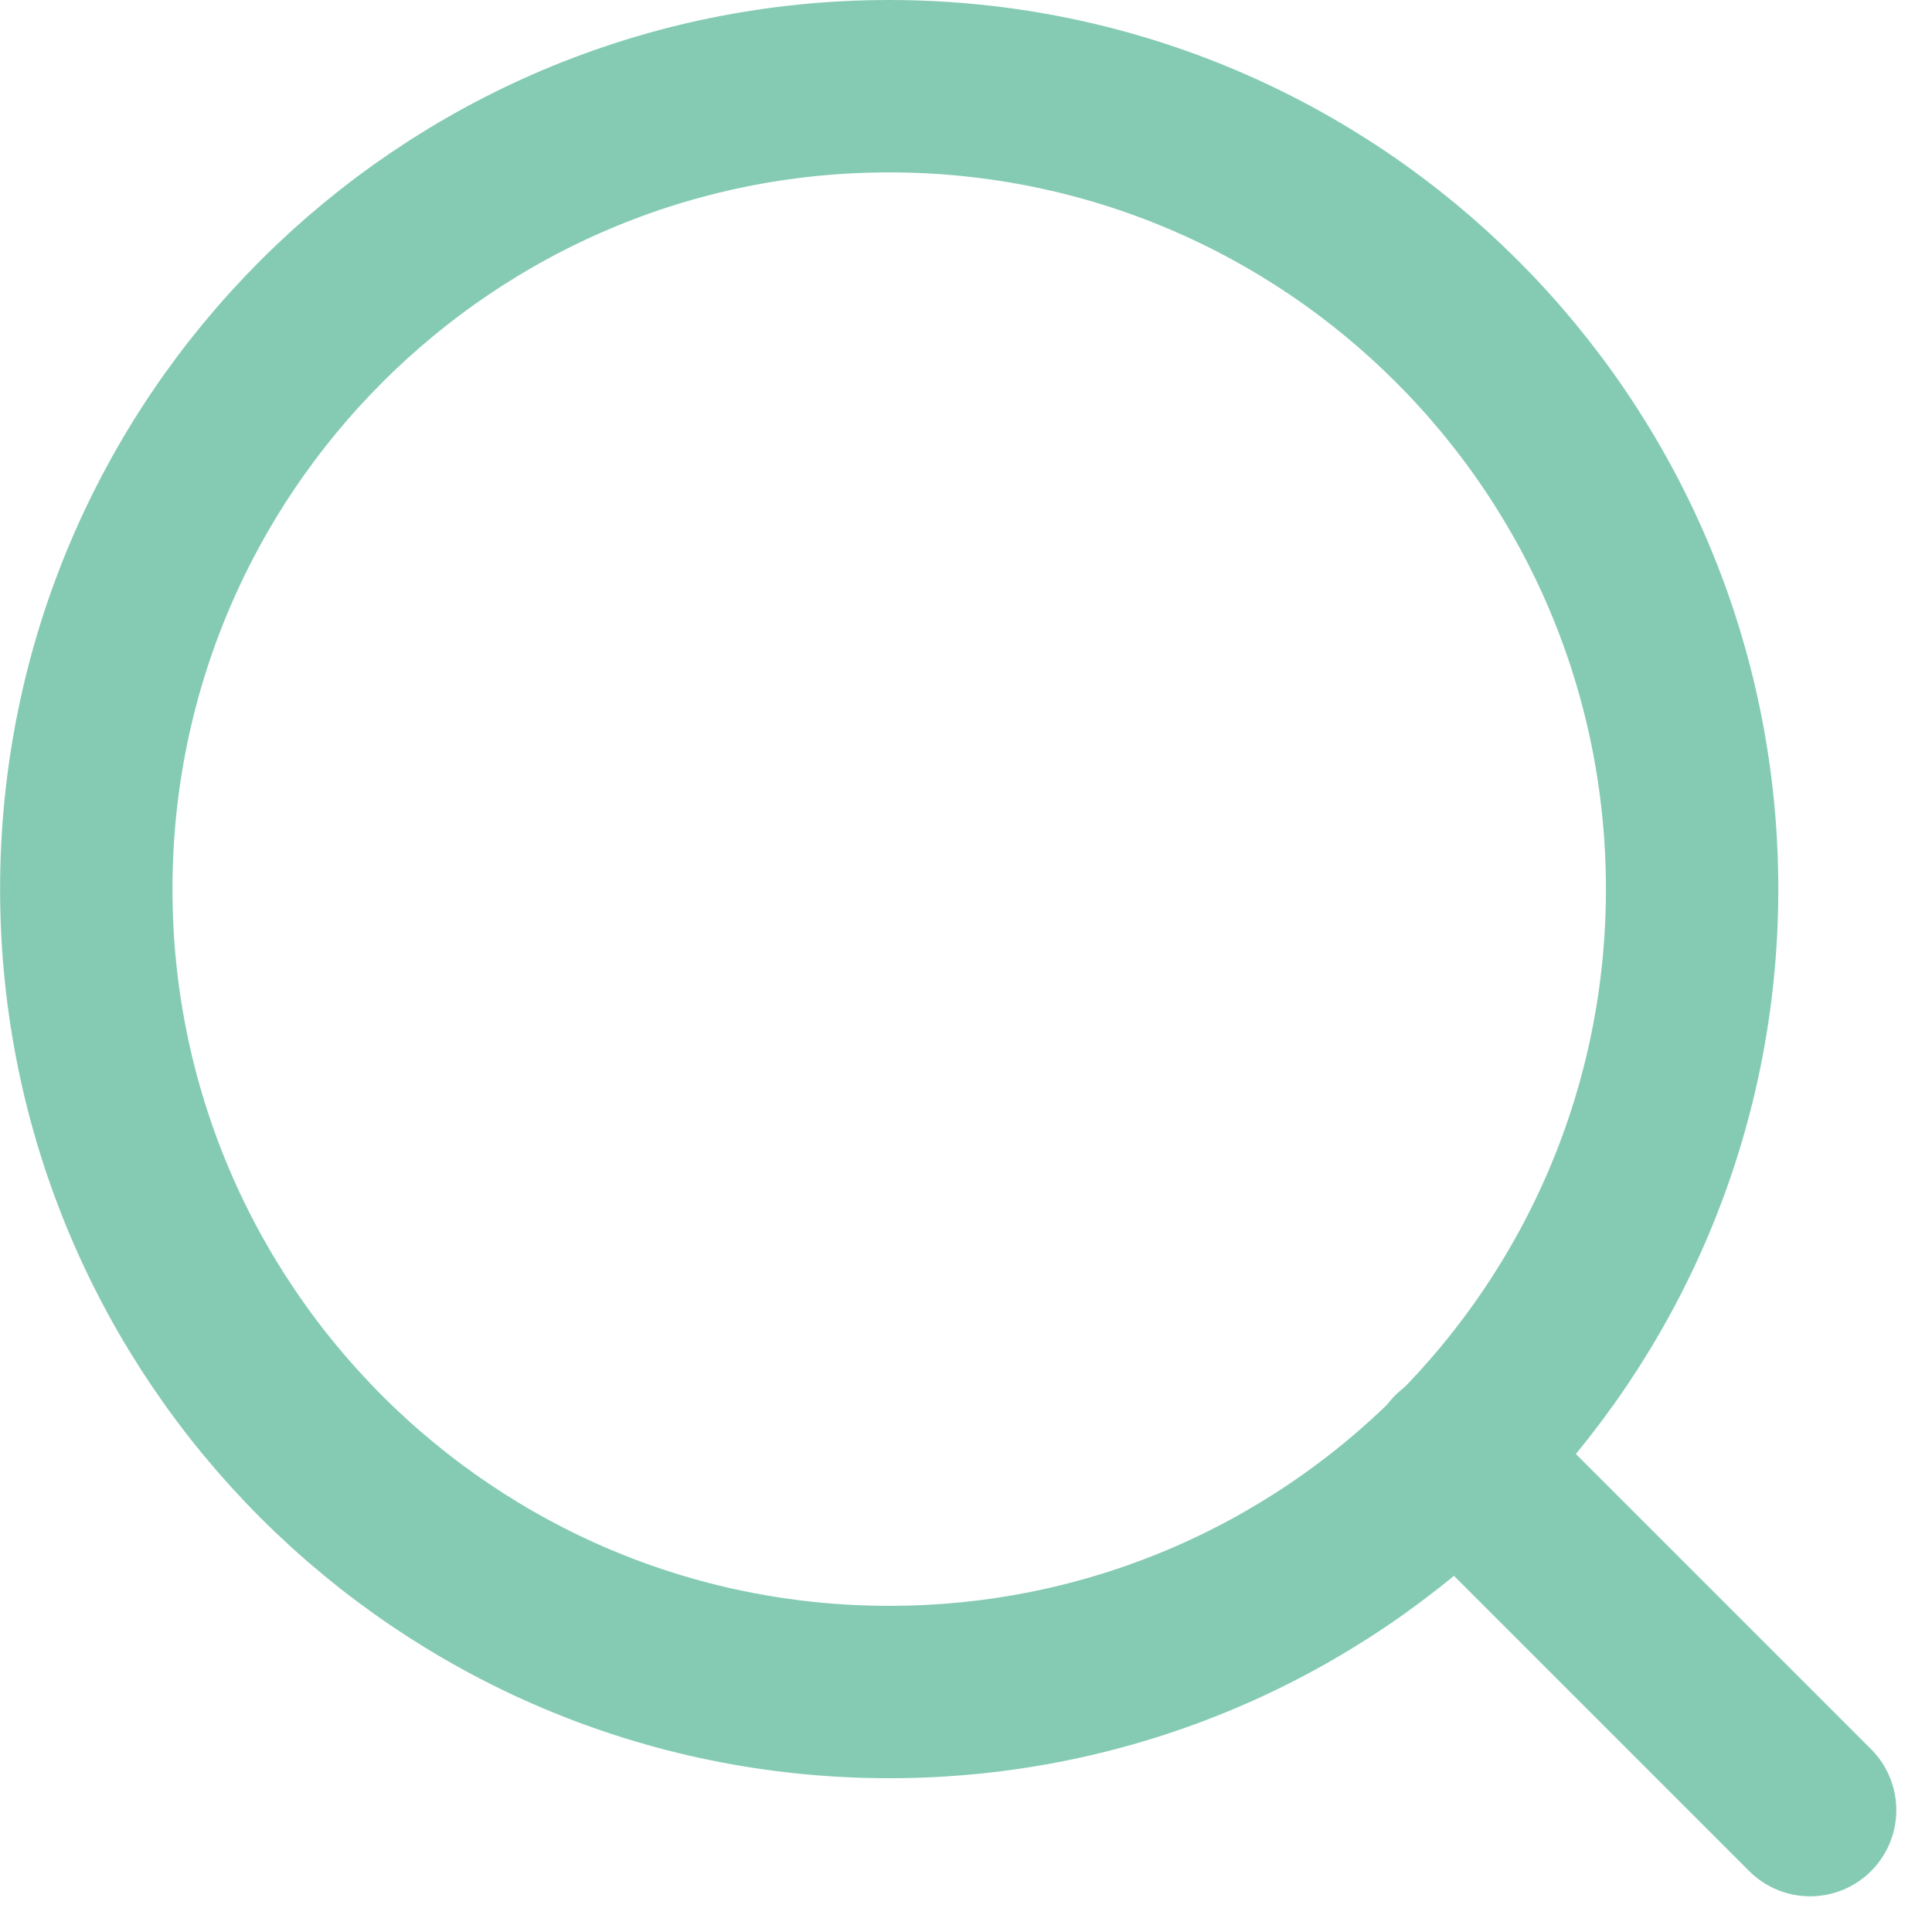
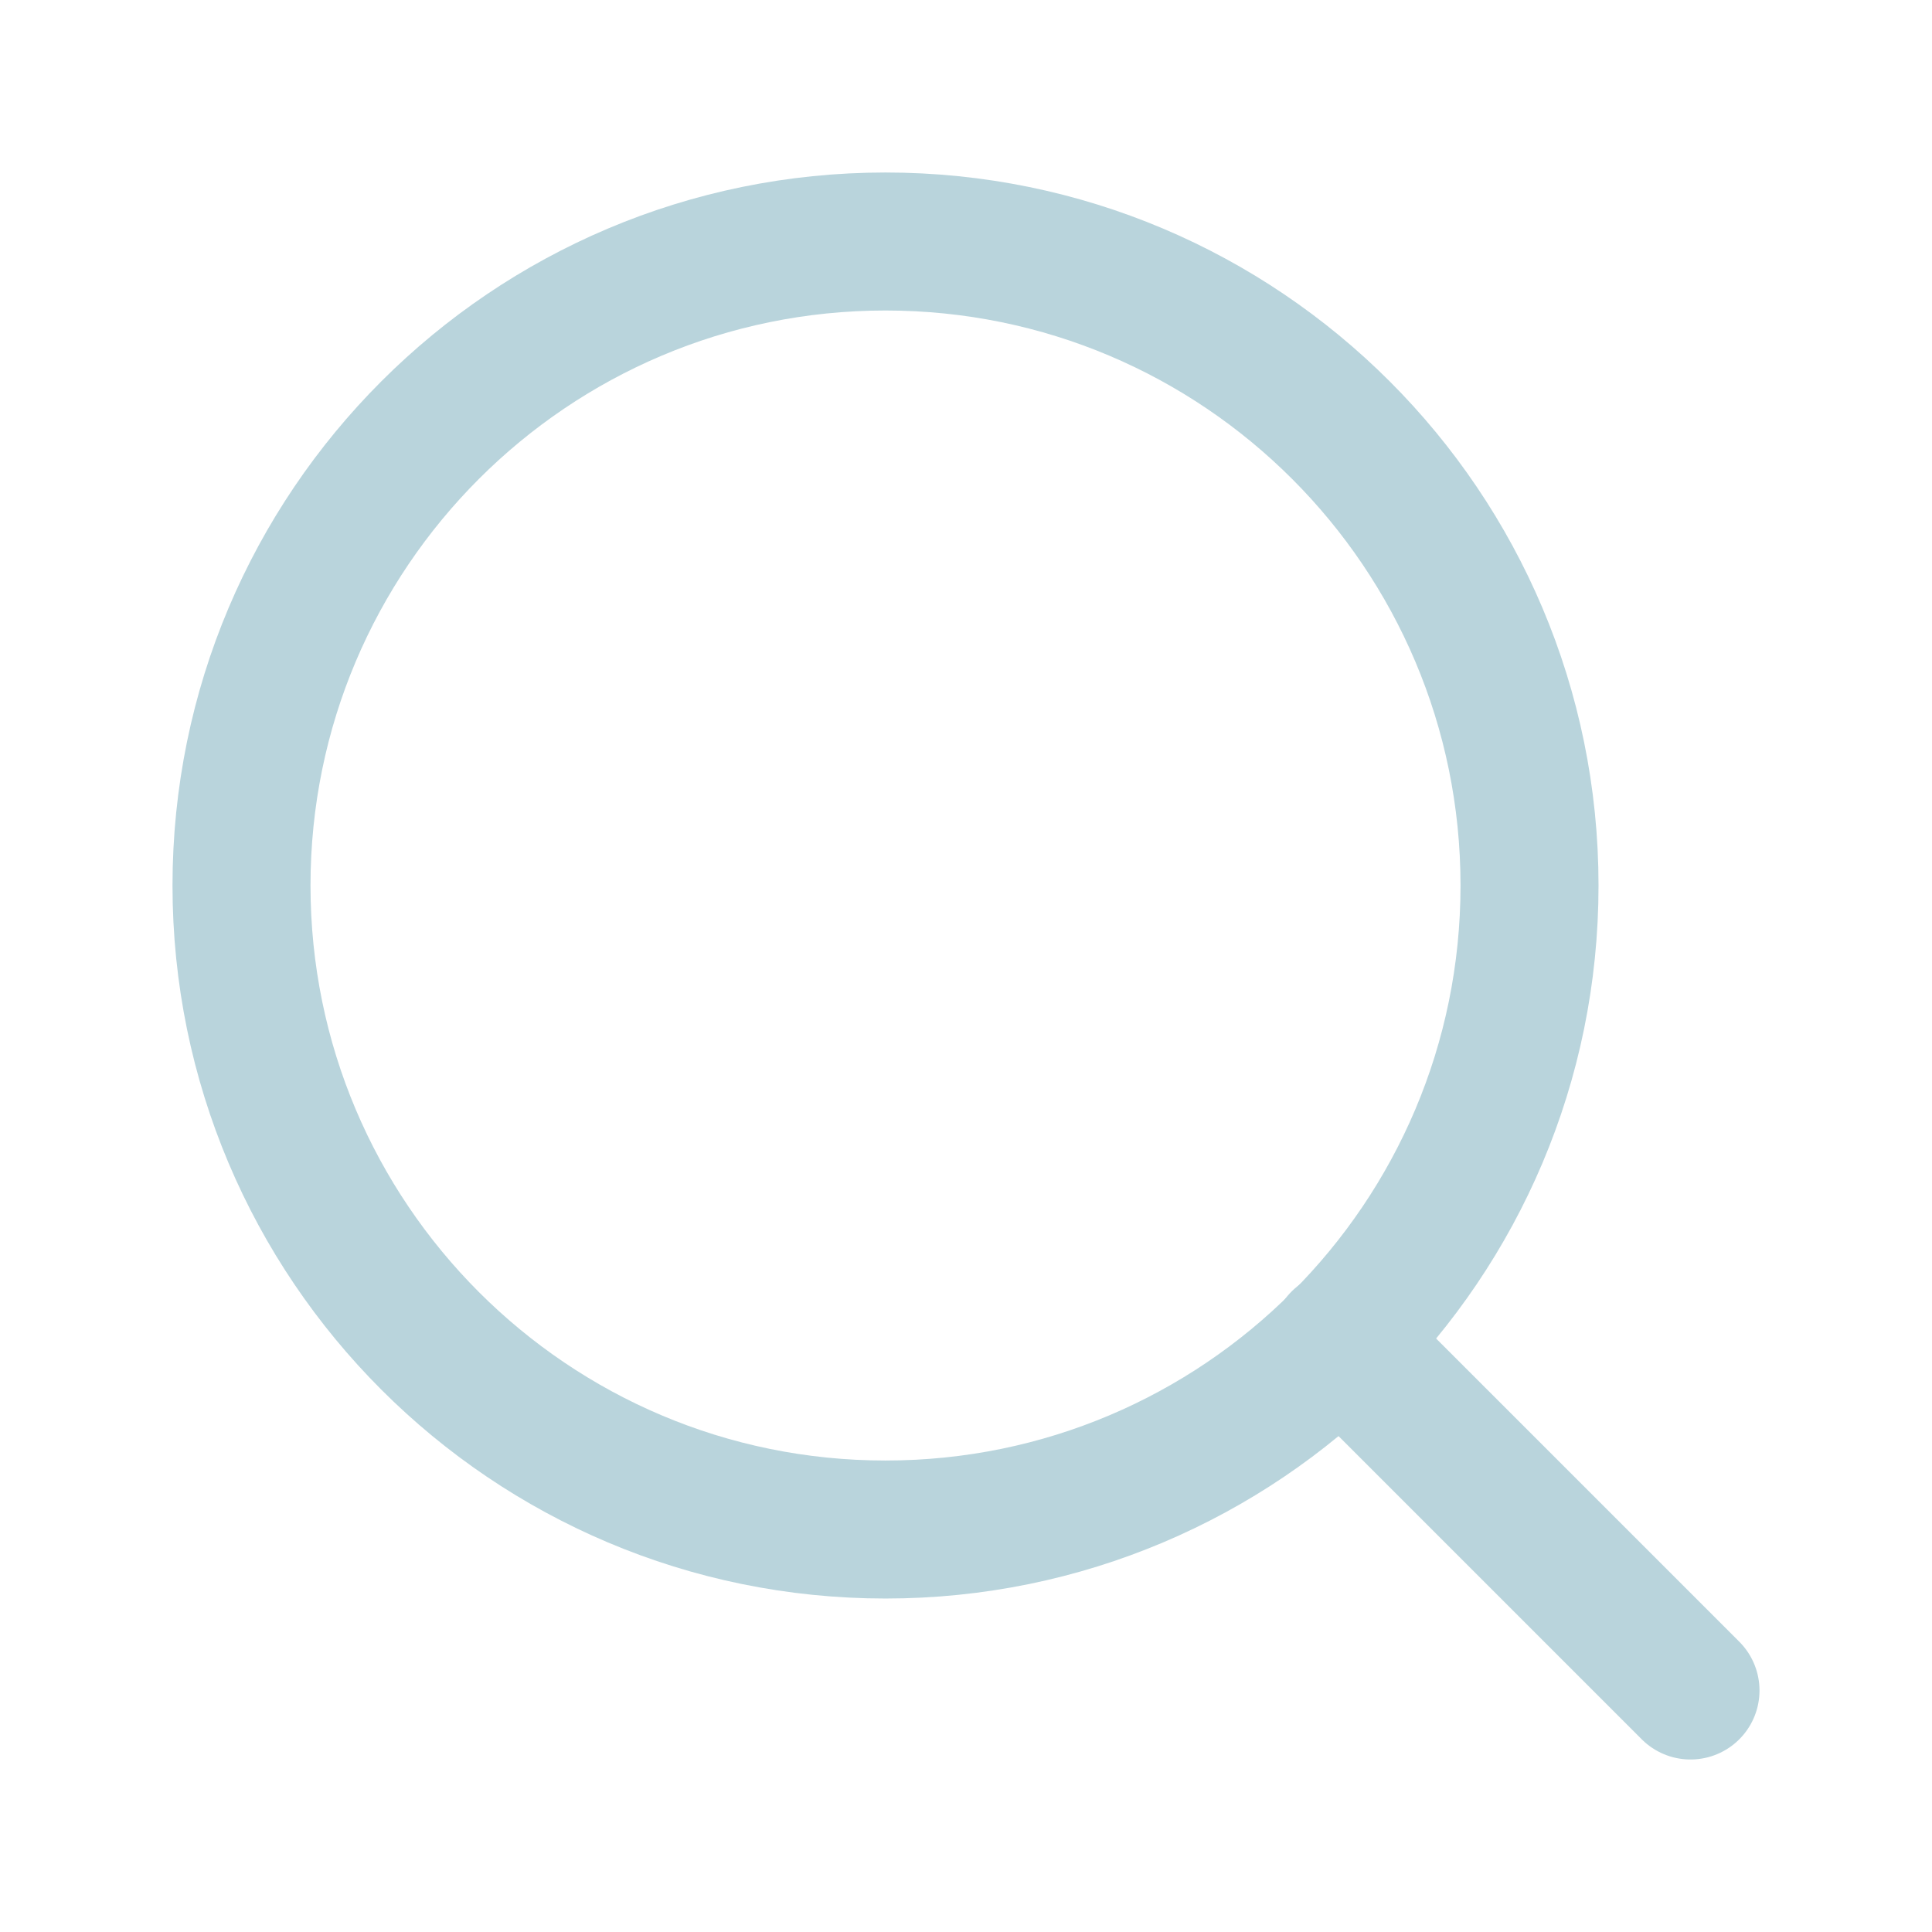
- <svg xmlns="http://www.w3.org/2000/svg" width="22.414" height="22.414" viewBox="0 0 22.414 22.414">
-   <g id="Icon_feather-search" data-name="Icon feather-search" transform="translate(-3.5 -3.5)" opacity="0.5">
-     <path id="Path_1" data-name="Path 1" d="M23.131,13.815A9.315,9.315,0,1,1,13.815,4.5,9.315,9.315,0,0,1,23.131,13.815Z" fill="none" stroke="#0c9869" stroke-linecap="round" stroke-linejoin="round" stroke-width="2" />
-     <path id="Path_2" data-name="Path 2" d="M29.081,29.081l-4.106-4.106" transform="translate(-4.581 -4.581)" fill="none" stroke="#0c9869" stroke-linecap="round" stroke-linejoin="round" stroke-width="2" />
-   </g>
+ <svg xmlns="http://www.w3.org/2000/svg" width="28" height="28" viewBox="0 0 28 28" fill="none">
+   <path d="M12.833 22.167C17.988 22.167 22.167 17.988 22.167 12.833C22.167 7.679 17.988 3.5 12.833 3.5C7.679 3.5 3.5 7.679 3.5 12.833C3.5 17.988 7.679 22.167 12.833 22.167Z" stroke="#B9D4DC" stroke-width="2" stroke-linecap="round" stroke-linejoin="round" />
+   <path d="M24.5 24.5L19.425 19.425" stroke="#B9D4DC" stroke-width="2" stroke-linecap="round" stroke-linejoin="round" />
</svg>
